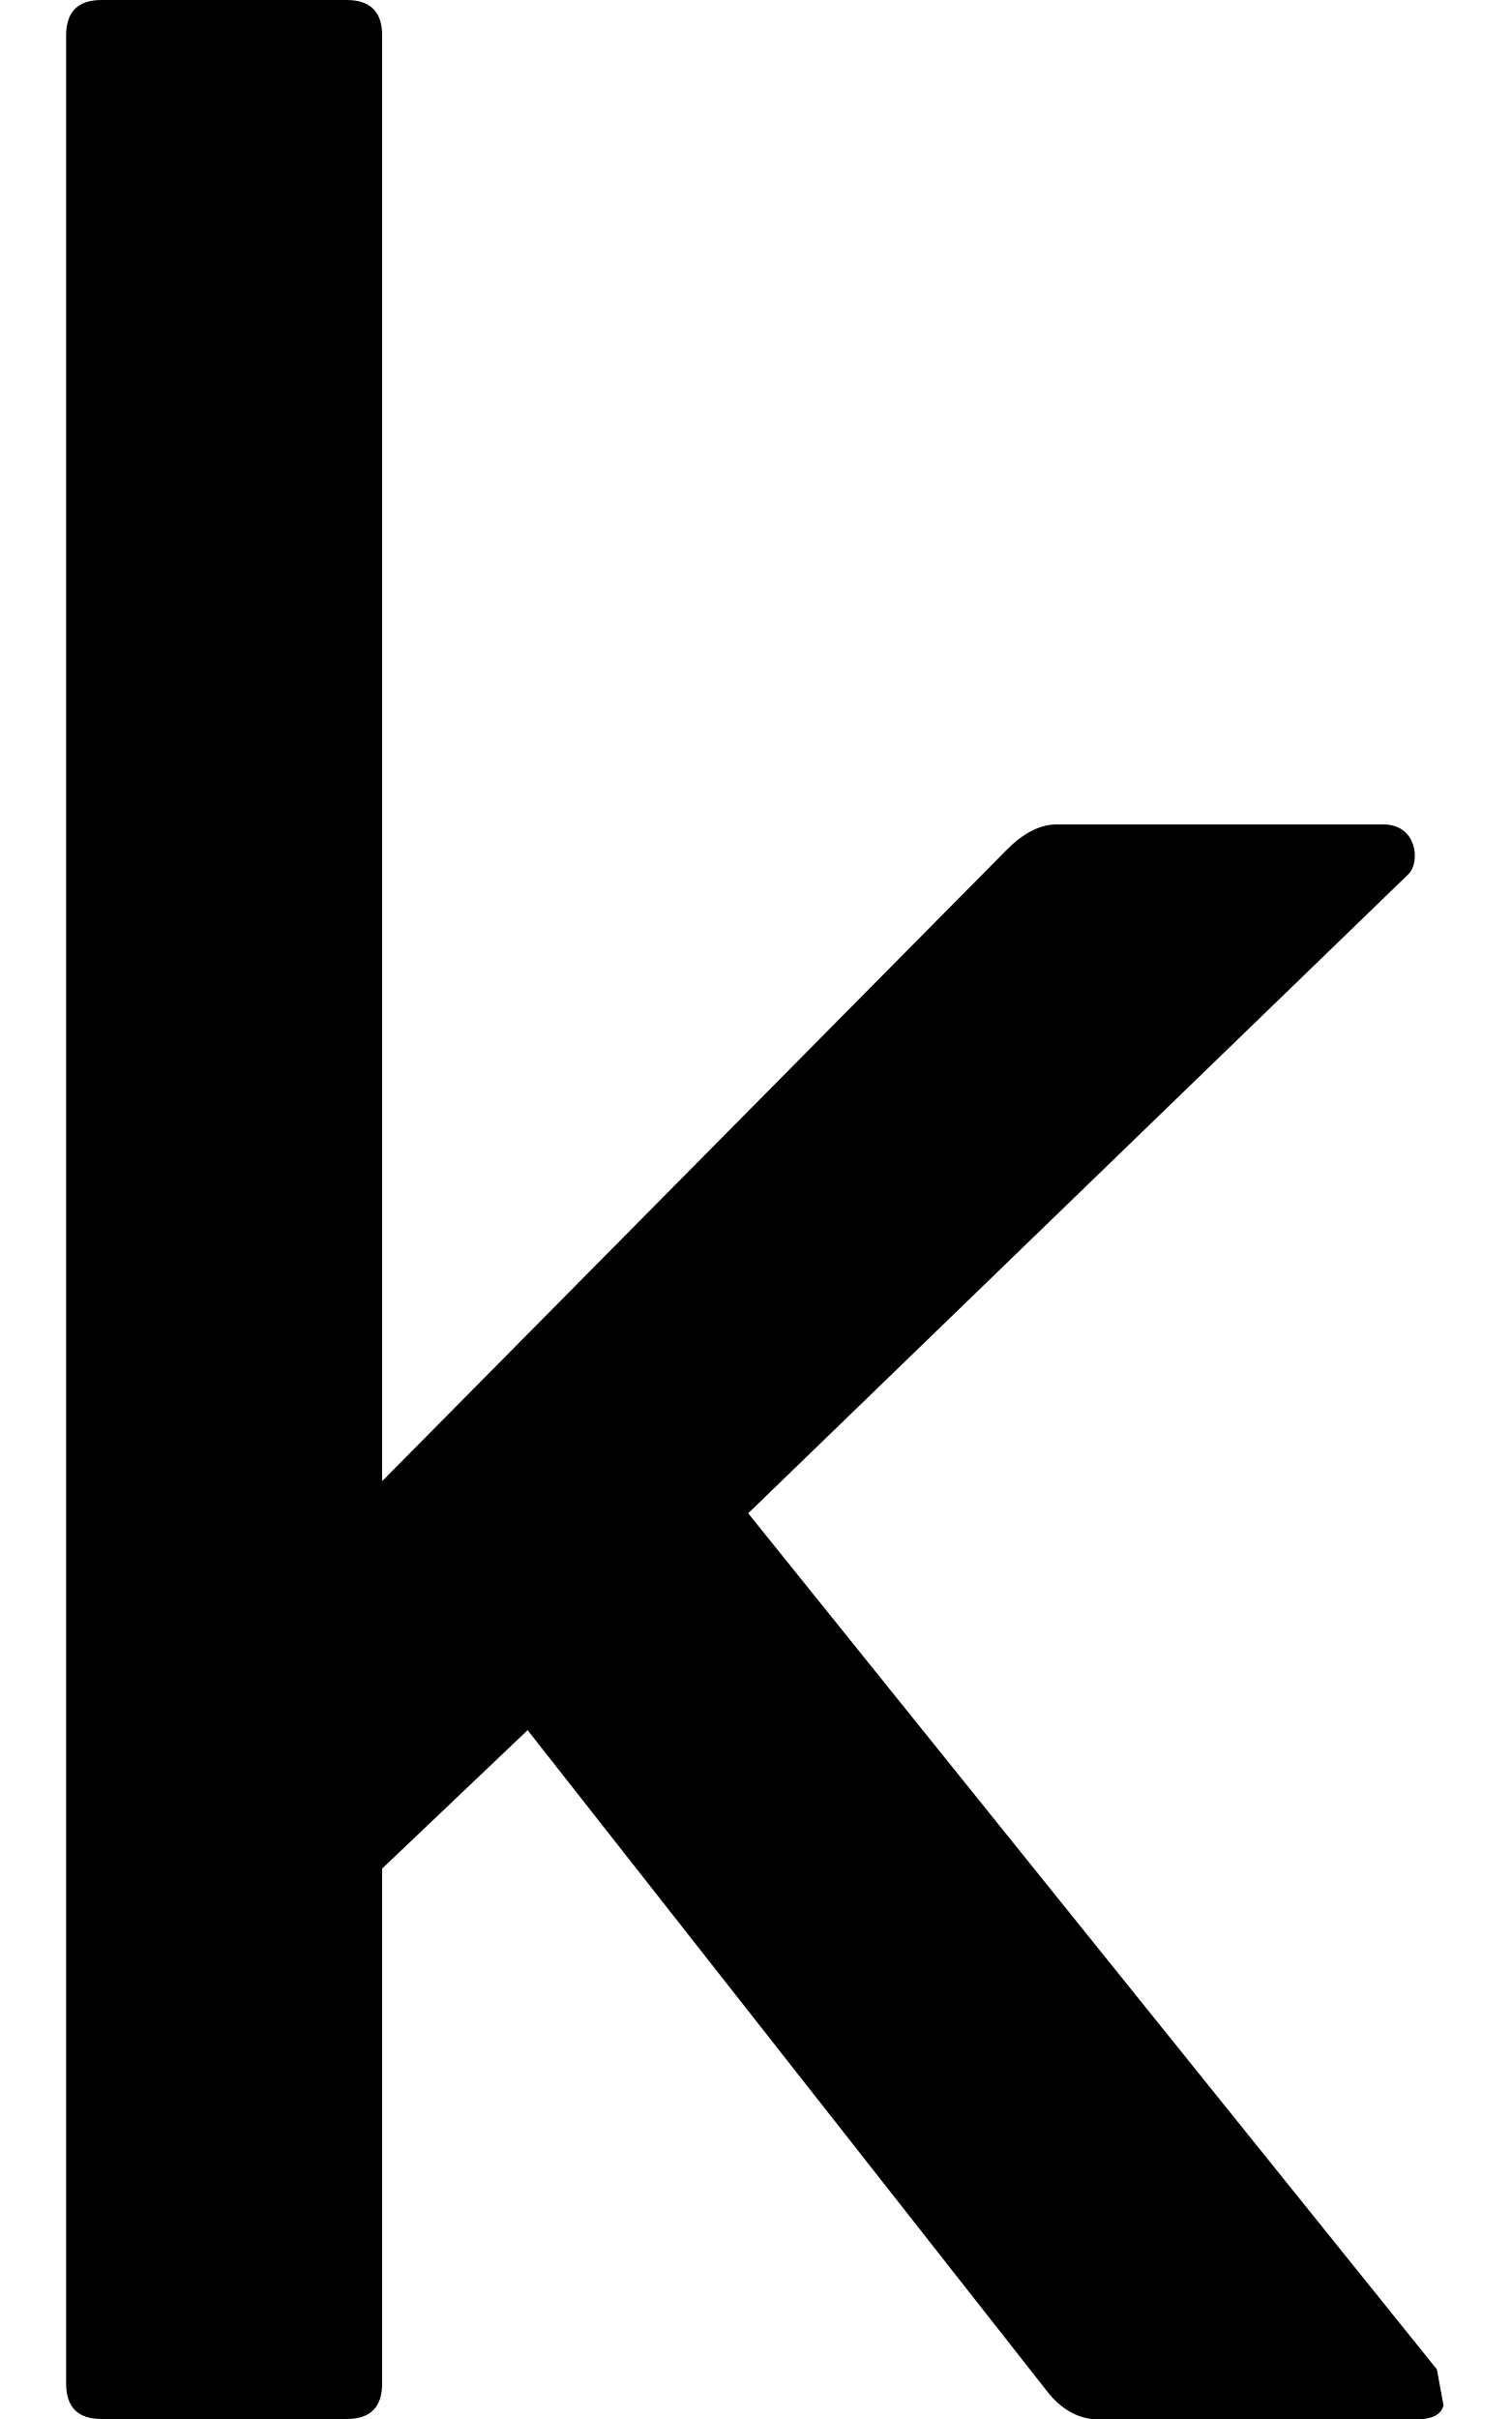
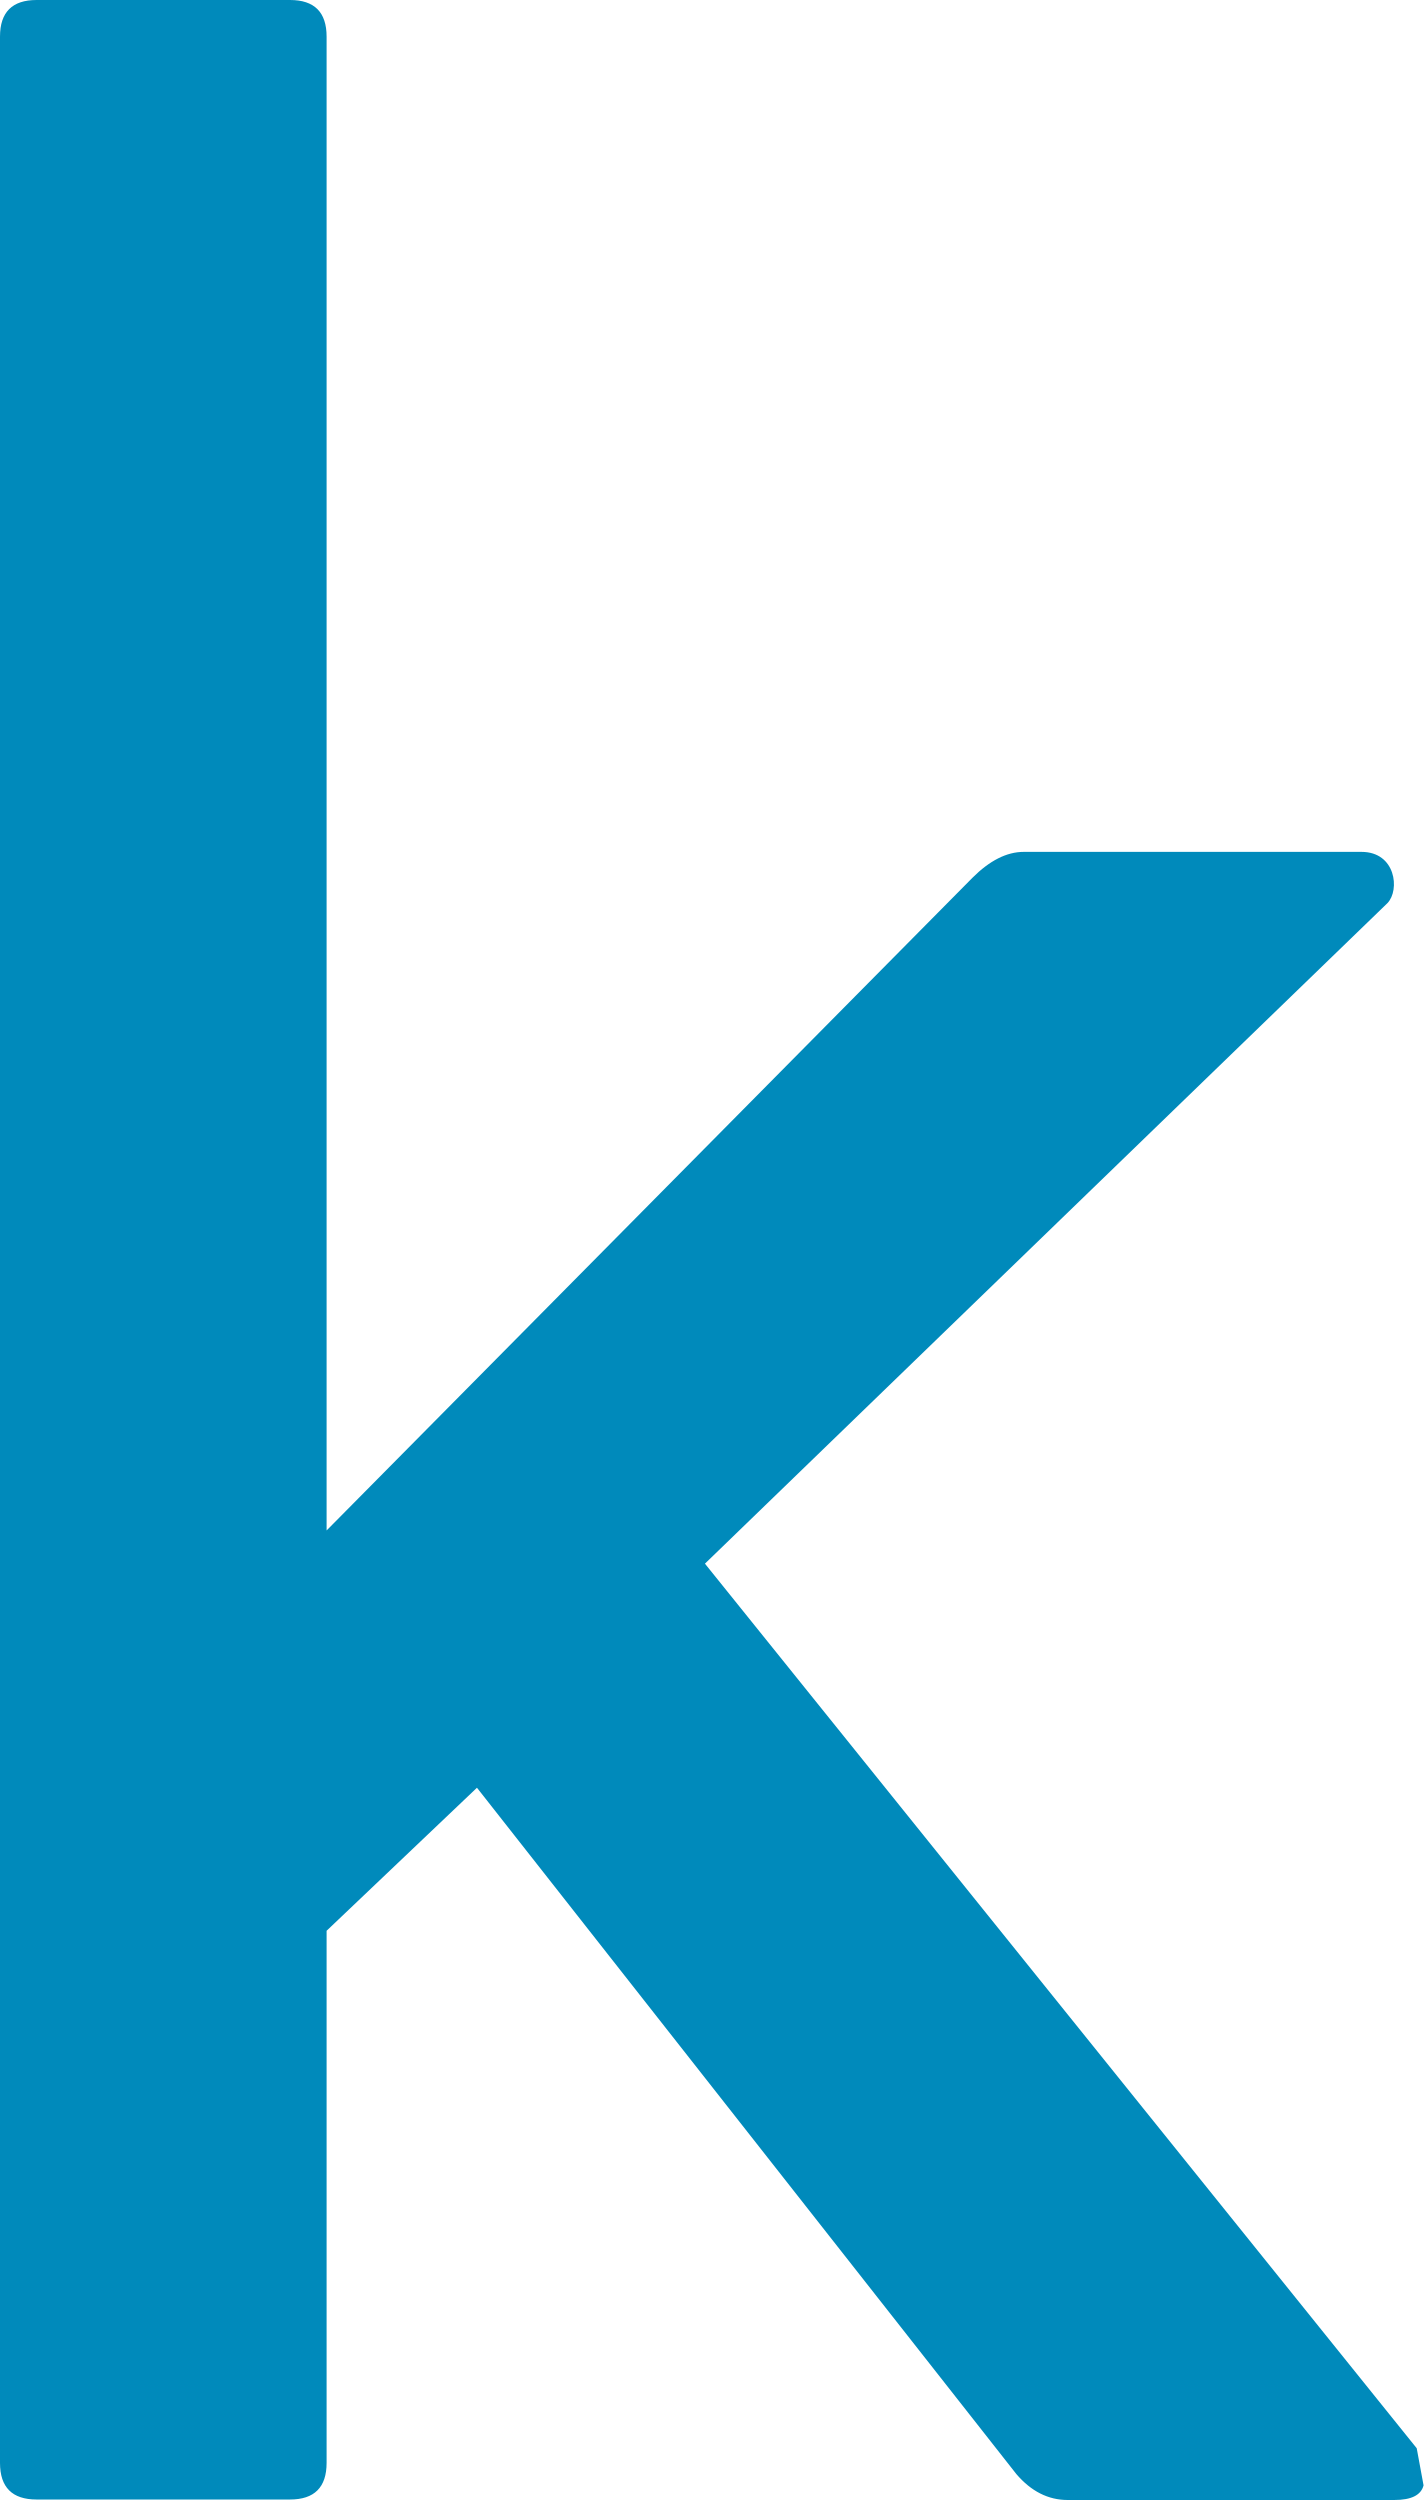
- <svg xmlns="http://www.w3.org/2000/svg" viewBox="0 0 320 512">
-   <path d="M304.2 501.5L158.4 320.3 298.2 185c2.6-2.7 1.7-10.5-5.3-10.5h-69.2c-3.5 0-7 1.8-10.5 5.3L80.9 313.5V7.5q0-7.5-7.5-7.5H21.5Q14 0 14 7.5v497q0 7.5 7.5 7.5h51.9q7.5 0 7.5-7.5v-109l30.8-29.3 110.5 140.6c3 3.5 6.5 5.3 10.5 5.3h66.9q5.3 0 6-3z" />
+ <svg xmlns="http://www.w3.org/2000/svg" version="1.1" viewBox="0 0 291.6 512.1">
+   <defs>
+     <style>
+       .cls-1 {
+         fill: #008abb;
+       }
+     </style>
+   </defs>
+   <g>
+     <g id="_レイヤー_1" data-name="レイヤー_1">
+       <path class="cls-1" d="M290.2,501.5l-145.8-181.2,139.8-135.3c2.6-2.7,1.7-10.5-5.3-10.5h-69.2c-3.5,0-7,1.8-10.5,5.3l-132.3,133.7V7.5c0-5-2.5-7.5-7.5-7.5H7.5C2.5,0,0,2.5,0,7.5v497c0,5,2.5,7.5,7.5,7.5h51.9c5,0,7.5-2.5,7.5-7.5v-109l30.8-29.3,110.5,140.6c3,3.5,6.5,5.3,10.5,5.3h66.9c3.5,0,5.5-1,6-3l-1.4-7.6Z" />
+     </g>
+   </g>
</svg>
